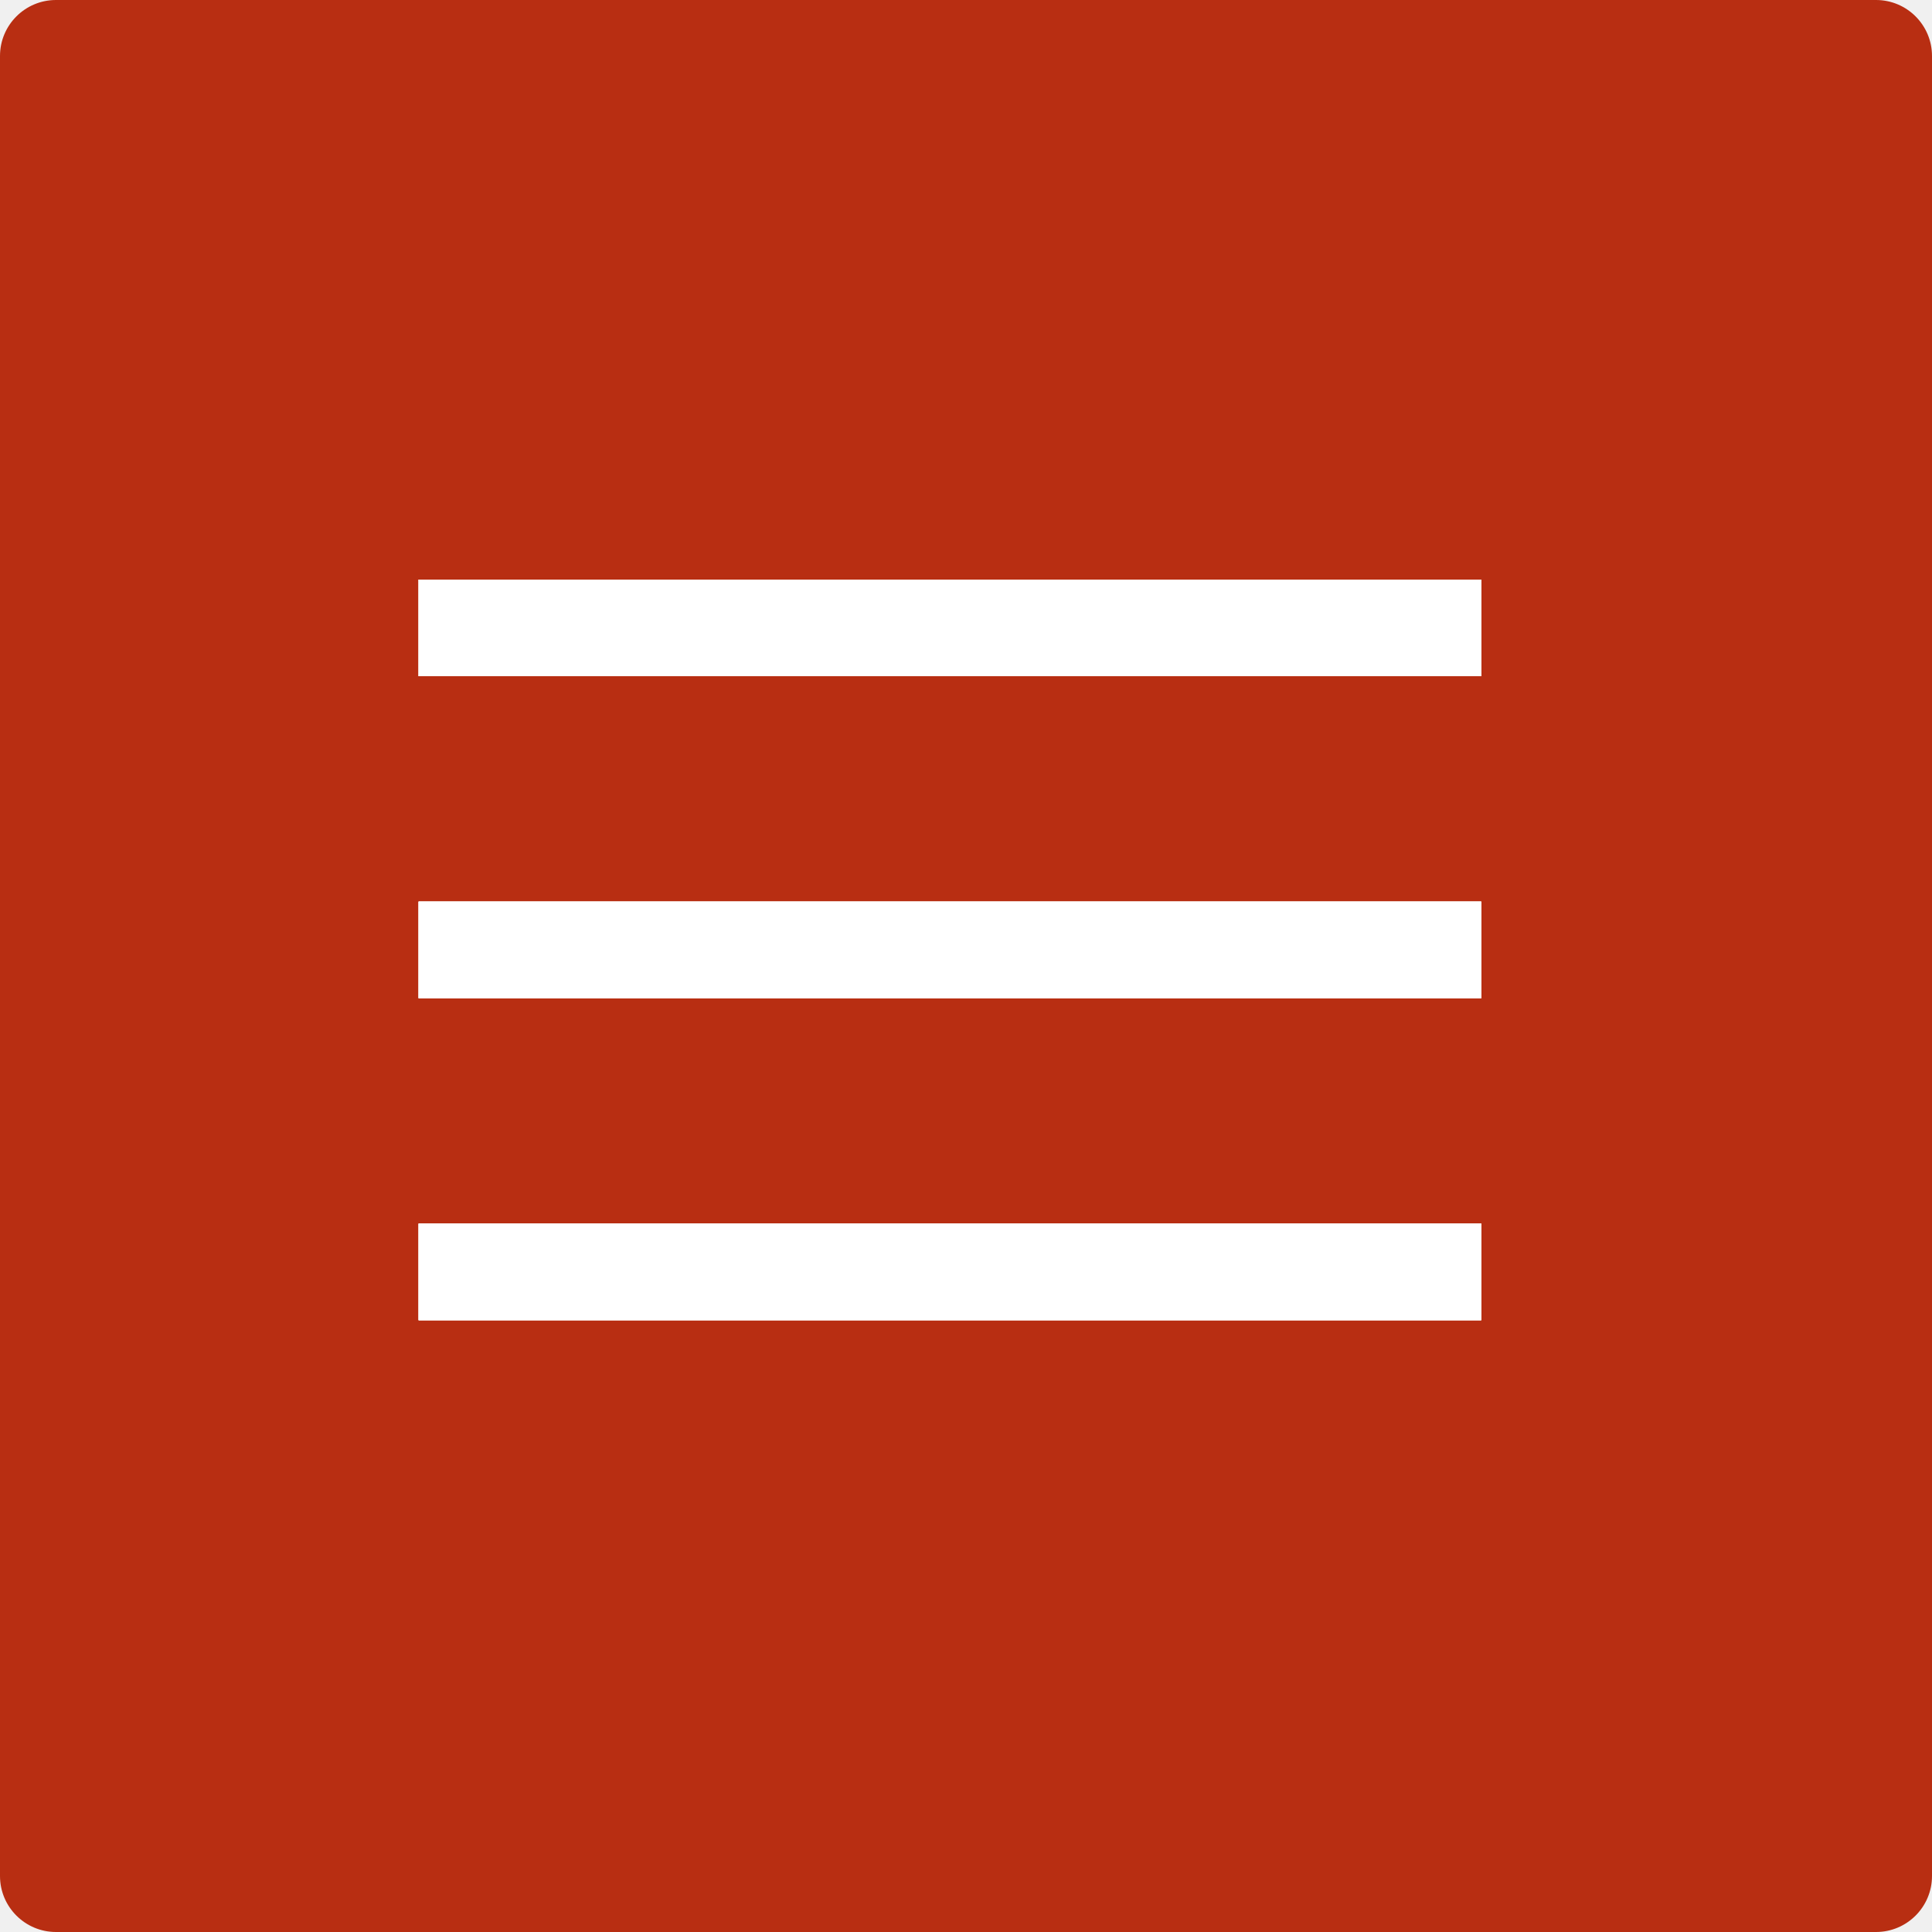
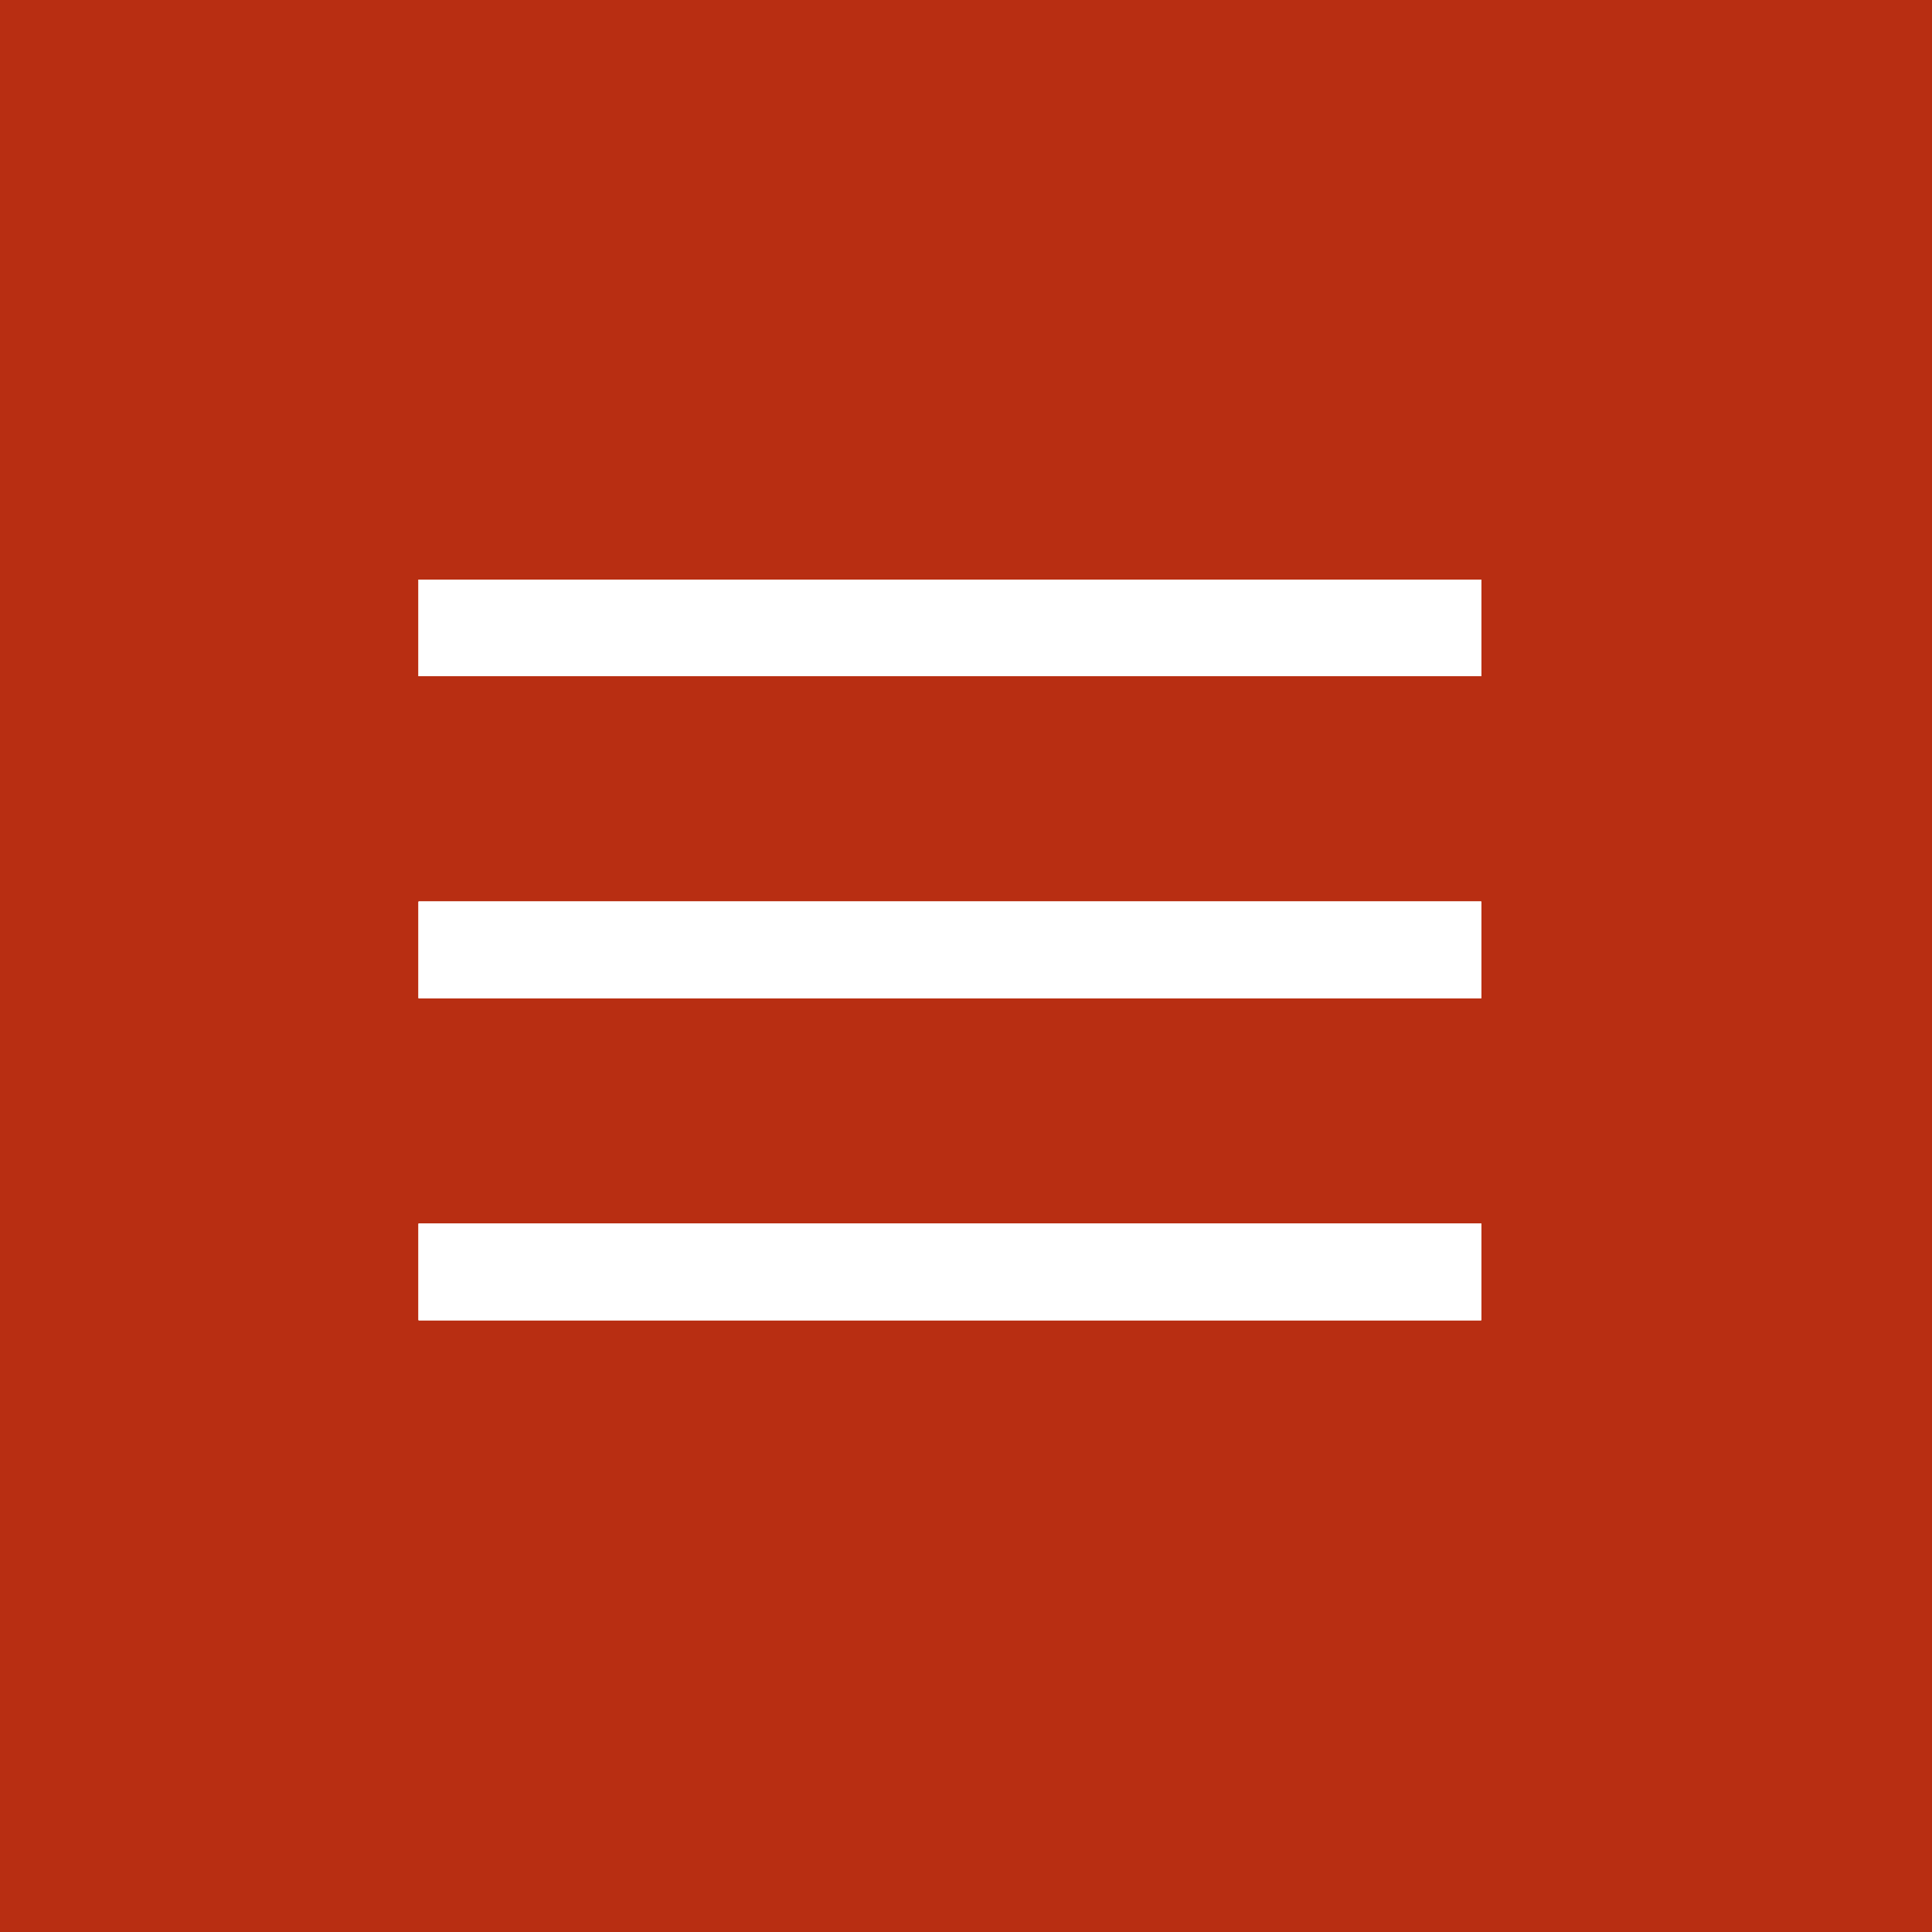
<svg xmlns="http://www.w3.org/2000/svg" width="69" height="69" viewBox="0 0 69 69" fill="none">
-   <rect width="69" height="69" rx="2" fill="#B82E12" />
+   <rect width="69" height="69" fill="#B82E12" />
  <rect x="52.9" y="43.7" width="3.45" height="37.95" transform="rotate(90 52.9 43.7)" fill="white" />
  <rect x="52.9" y="43.7" width="3.45" height="37.95" transform="rotate(90 52.9 43.7)" fill="white" />
  <rect x="52.9" y="43.7" width="3.45" height="37.95" transform="rotate(90 52.9 43.7)" fill="white" />
  <rect x="52.9" y="43.7" width="3.45" height="37.95" transform="rotate(90 52.9 43.7)" fill="white" />
  <rect x="52.9" y="32.2" width="3.45" height="37.95" transform="rotate(90 52.9 32.2)" fill="white" />
  <rect x="52.9" y="32.2" width="3.45" height="37.95" transform="rotate(90 52.9 32.2)" fill="white" />
  <rect x="52.9" y="32.2" width="3.45" height="37.95" transform="rotate(90 52.9 32.2)" fill="white" />
  <rect x="52.9" y="32.2" width="3.45" height="37.95" transform="rotate(90 52.9 32.2)" fill="white" />
  <rect x="52.9" y="20.7" width="3.45" height="37.95" transform="rotate(90 52.9 20.7)" fill="white" />
  <rect x="52.9" y="20.7" width="3.45" height="37.95" transform="rotate(90 52.9 20.7)" fill="white" />
  <rect x="52.9" y="20.7" width="3.45" height="37.95" transform="rotate(90 52.9 20.7)" fill="white" />
  <rect x="52.9" y="20.7" width="3.45" height="37.95" transform="rotate(90 52.9 20.7)" fill="white" />
</svg>
